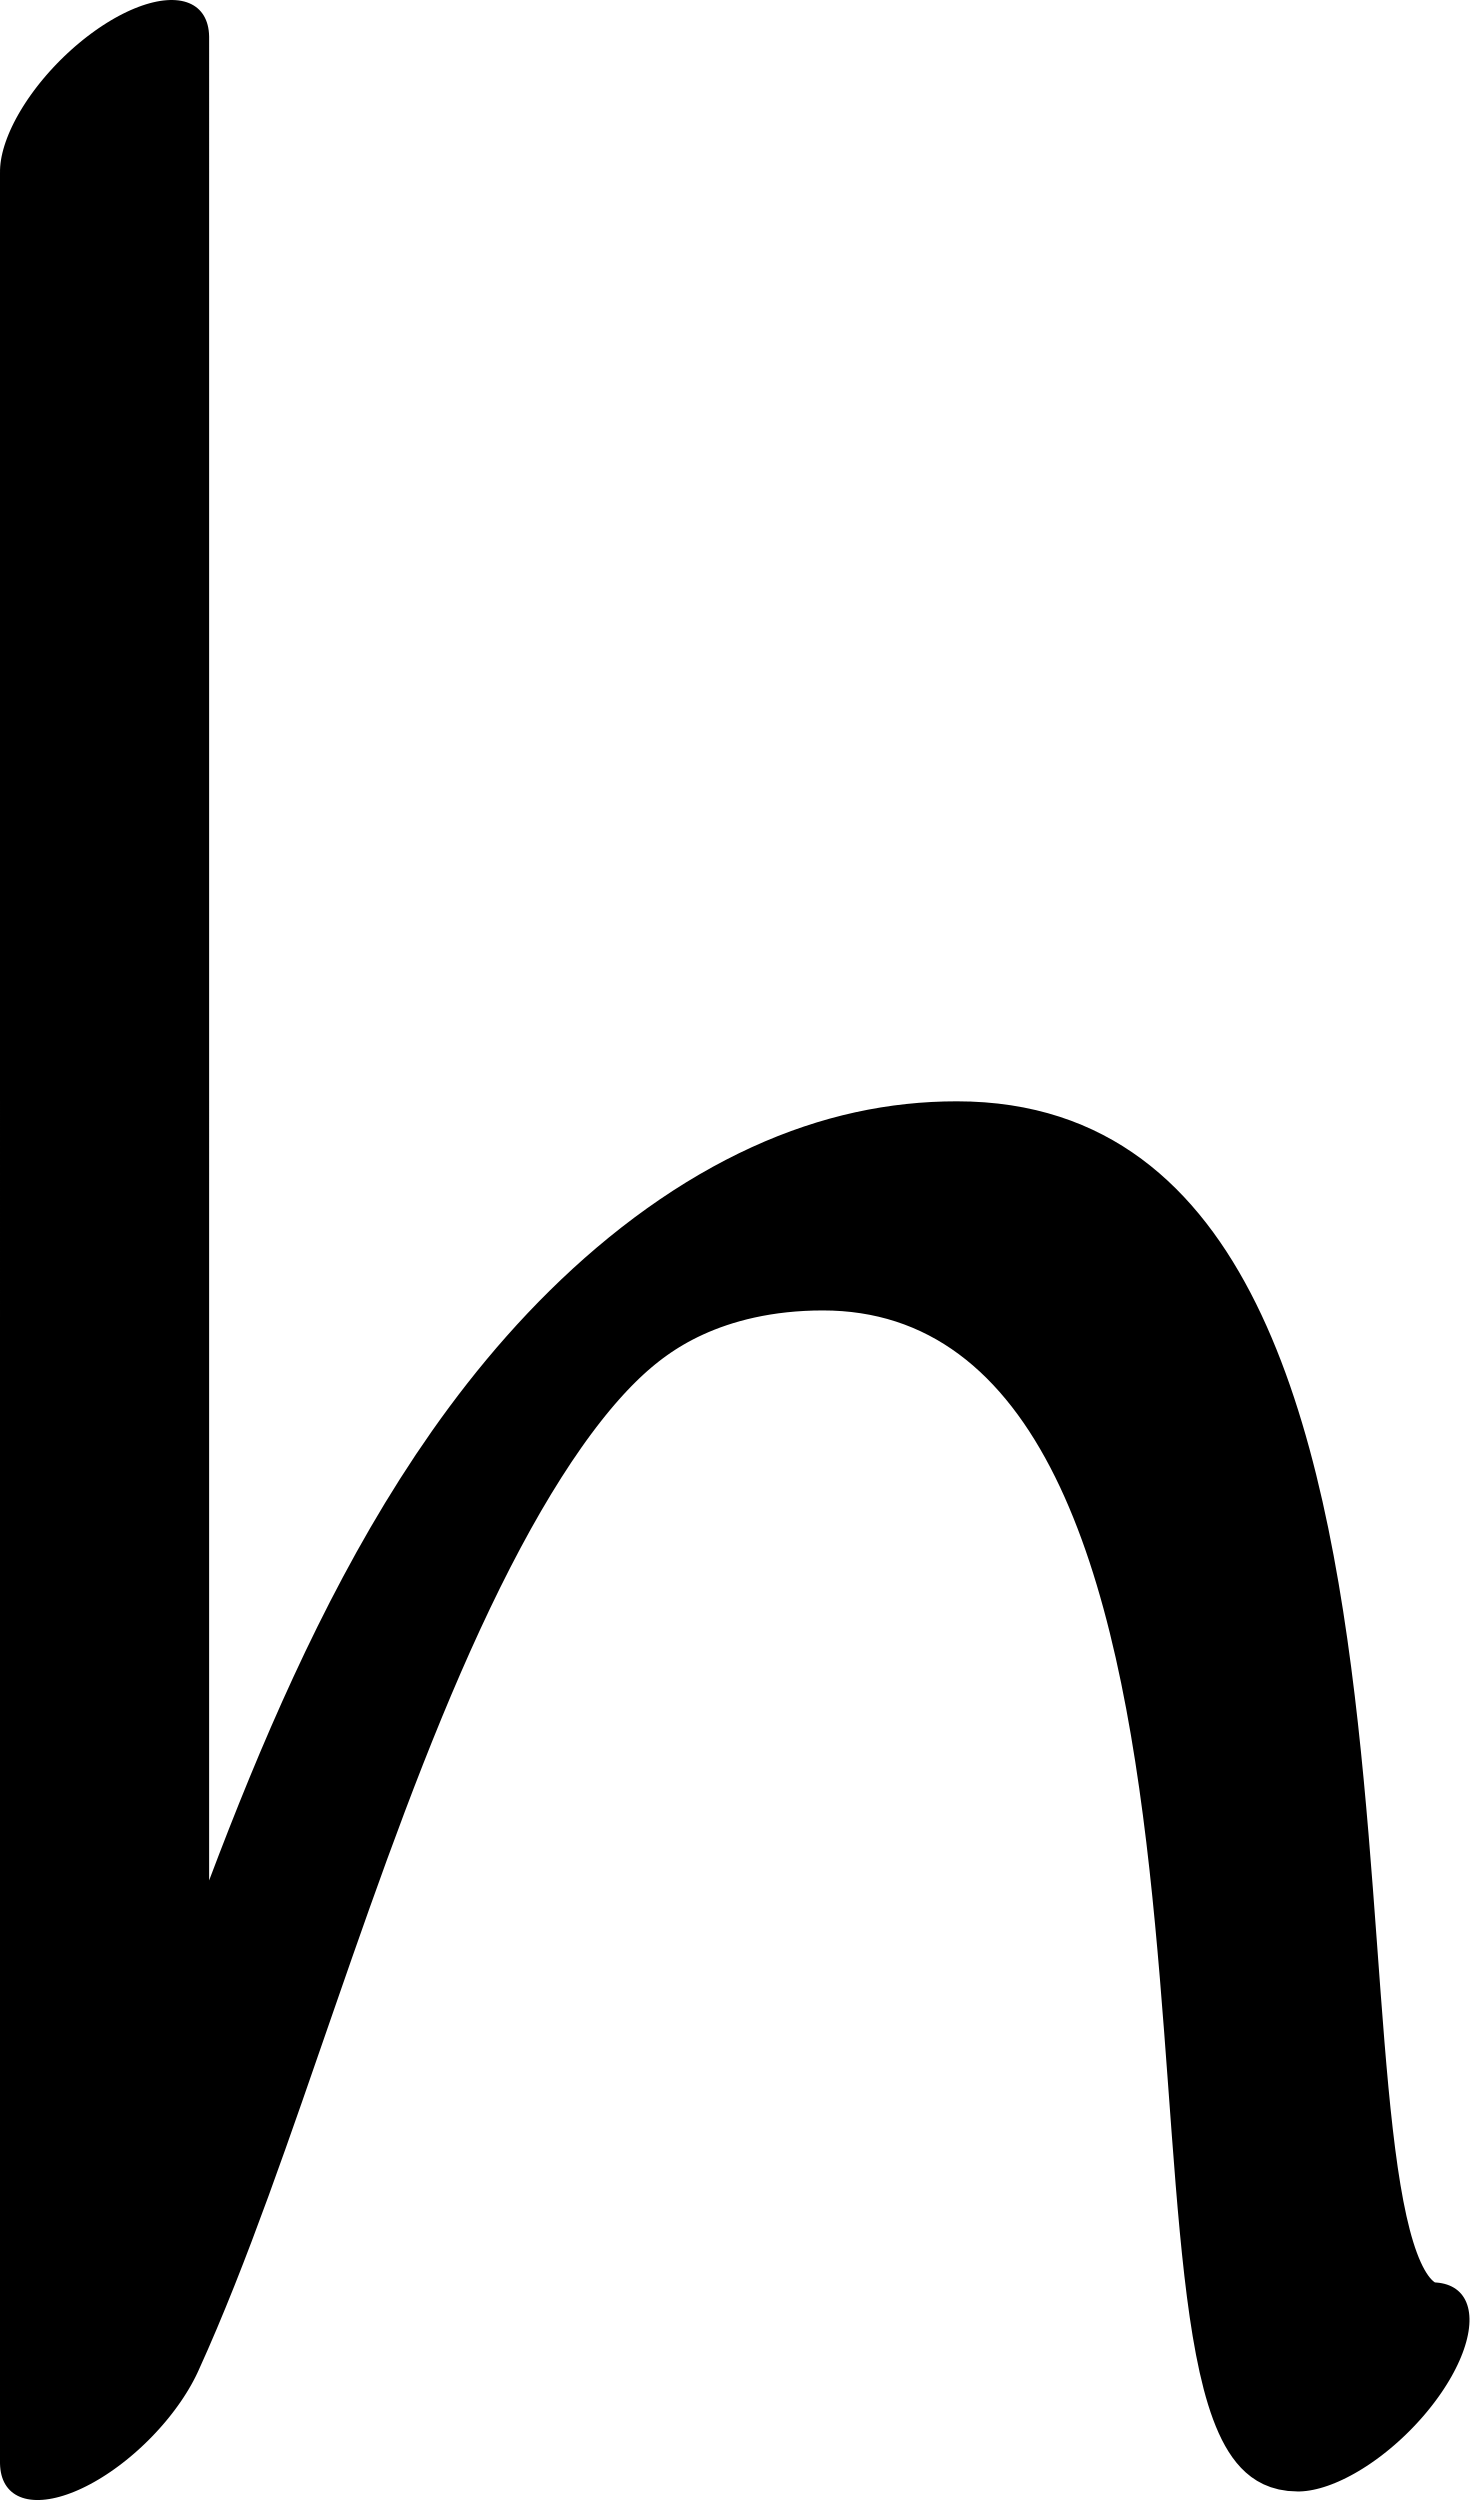
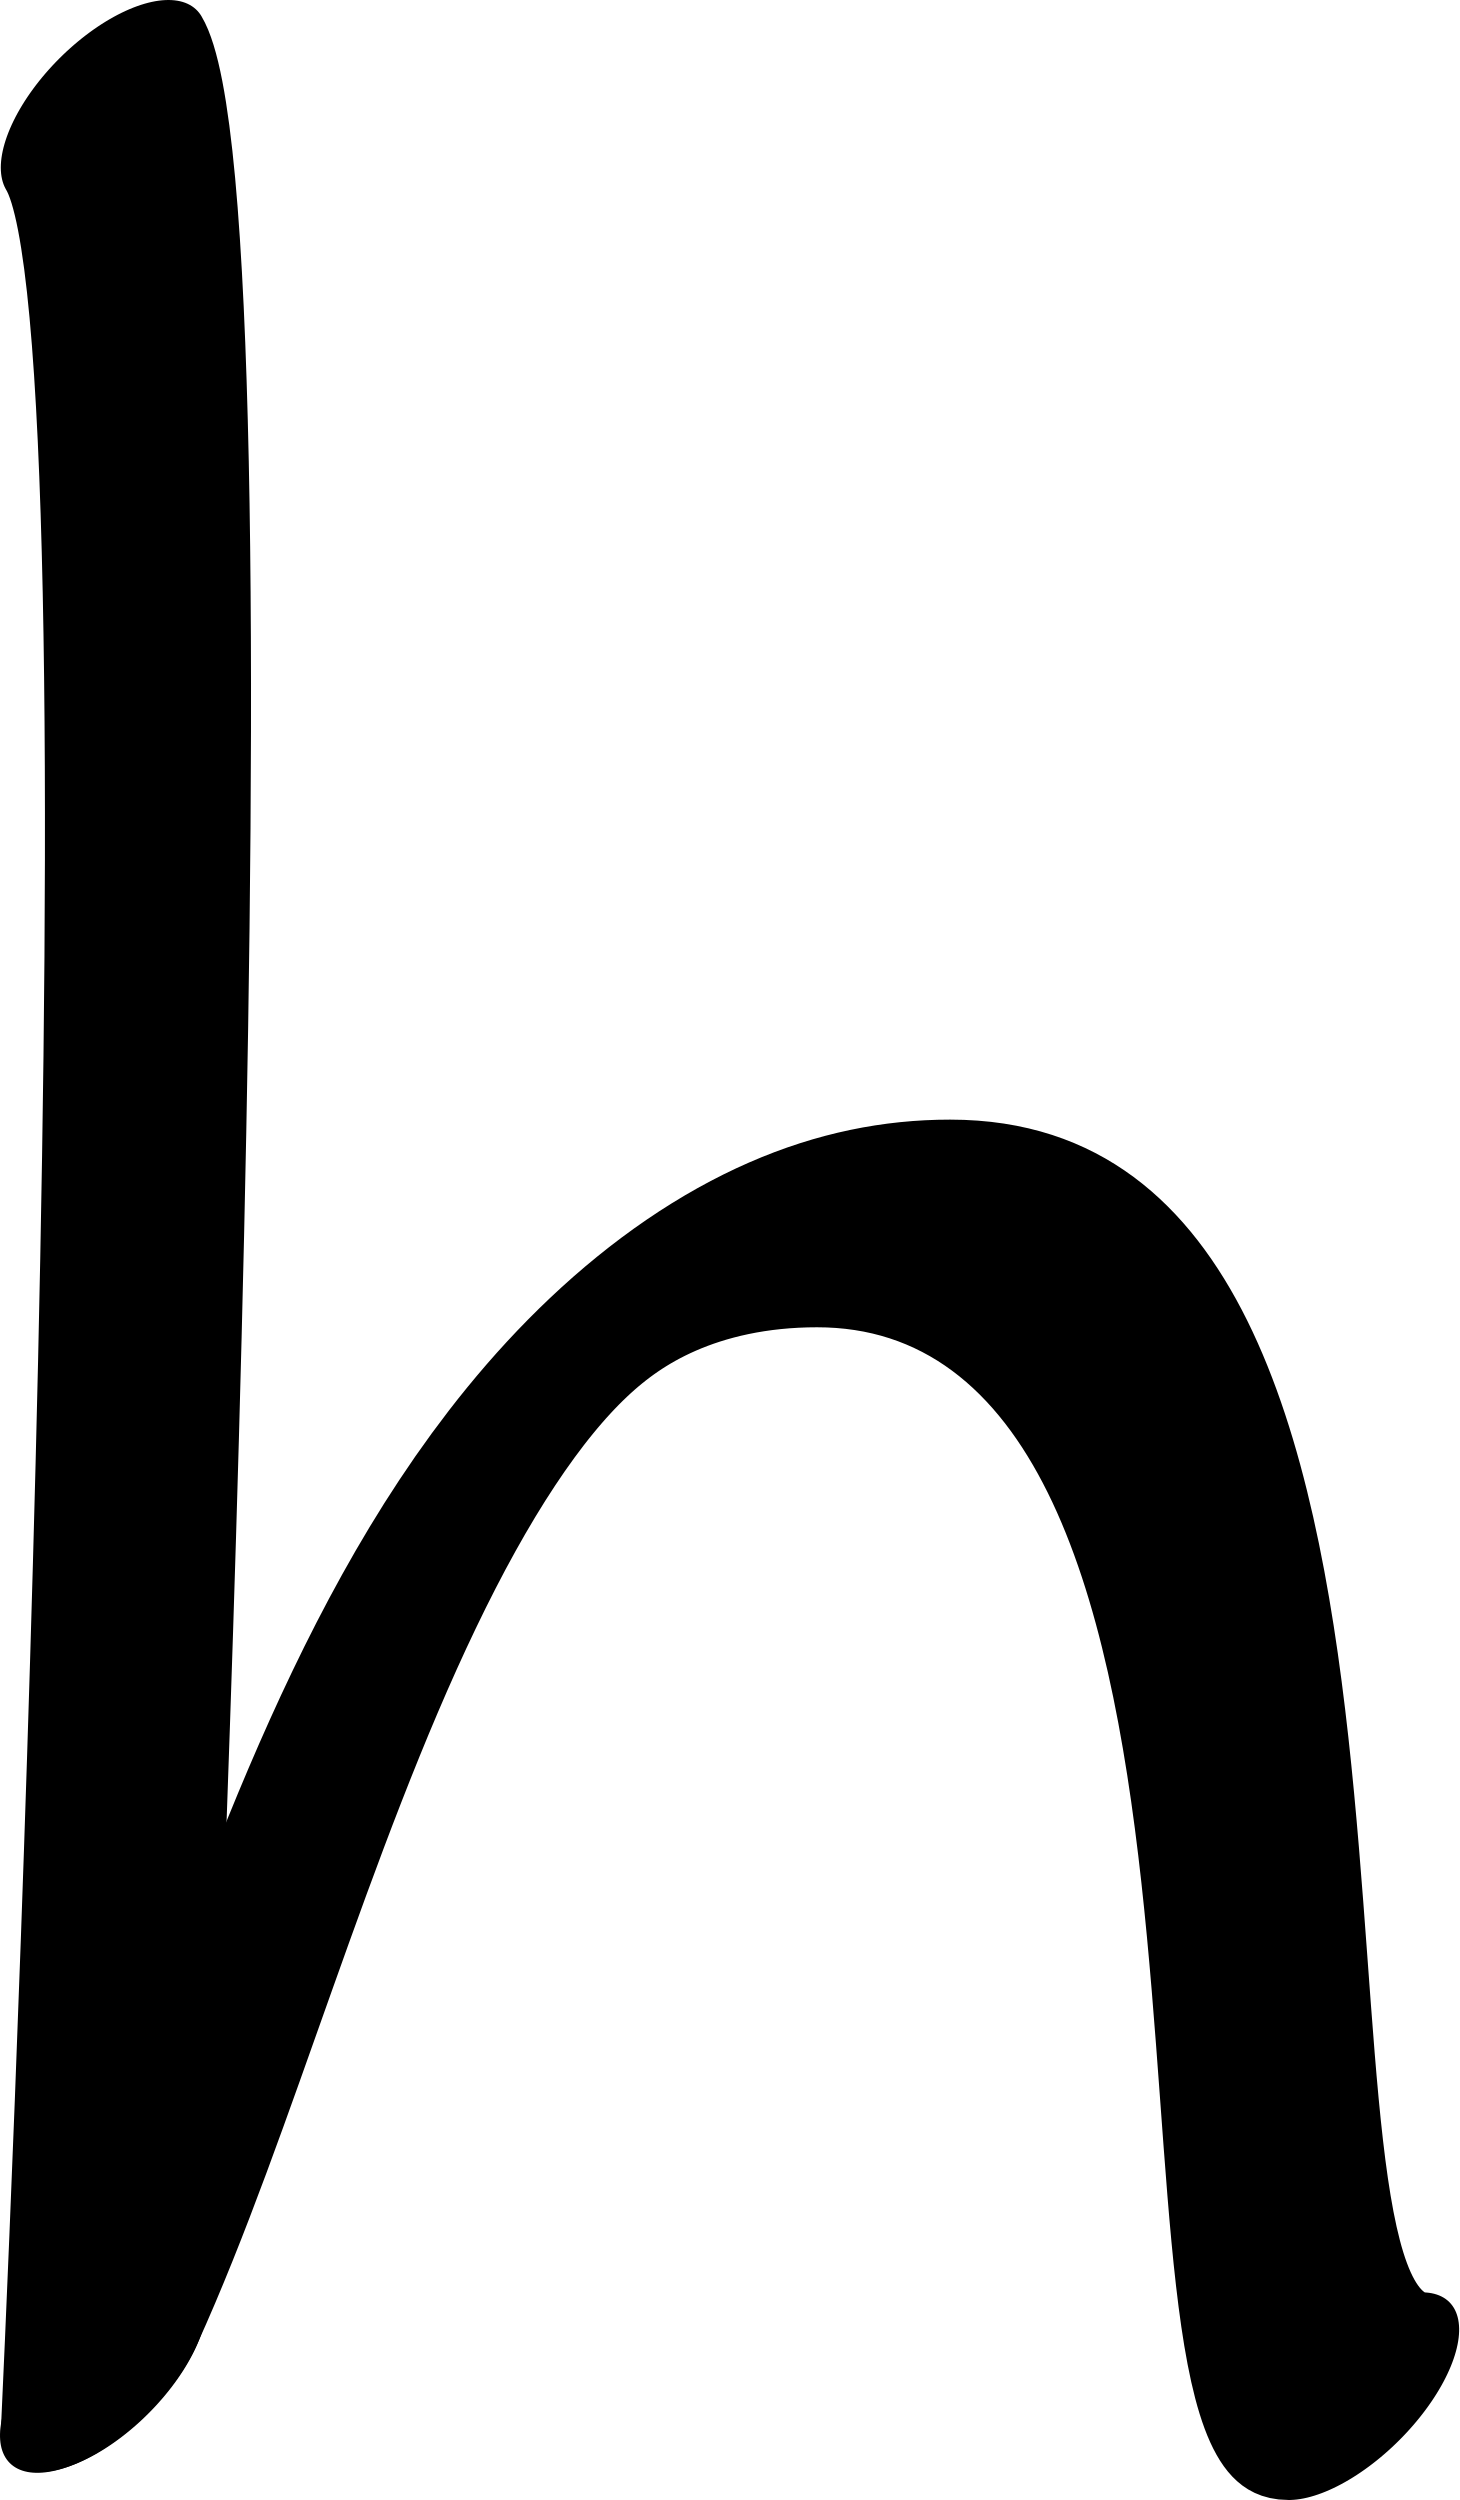
- <svg xmlns="http://www.w3.org/2000/svg" width="521.292" height="886.858" viewBox="0 0 521.292 886.858" version="1.1" id="svg5" xml:space="preserve">
+ <svg xmlns="http://www.w3.org/2000/svg" width="521.292" height="893.146" viewBox="0 0 521.292 893.146" version="1.1" id="svg5" xml:space="preserve">
  <defs id="defs2" />
-   <g style="display:inline" id="g236" transform="translate(-243.5367,-316.2278)">
+   <g style="display:inline" id="g236" transform="translate(-243.5367,-306.9168)">
    <g id="g1434" transform="matrix(0.3463546,0.3463546,-0.7403001,0.7403001,922.5467,3.556847)">
-       <path style="fill:none;stroke:#000000;stroke-width:90.768;stroke-linecap:round;stroke-linejoin:round;stroke-dasharray:none" d="M -421.752,669.782 751.44,1218.67 C 641.465,1081.256 301.968,858.923 544.388,745.504 806.982,622.648 1302.398,956.803 1392.505,914.645" id="path1431" />
+       <path style="fill:none;stroke:#000000;stroke-width:90.768;stroke-linecap:round;stroke-linejoin:round;stroke-dasharray:none" d="M 733.046,1210.064 C 623.071,1072.65 301.968,858.923 544.388,745.504 806.982,622.648 1302.398,956.803 1392.505,914.645" id="path1431" />
+     </g>
+     <g id="use1269" transform="matrix(0.3473013,0.3473013,-0.7245483,0.7245483,1016.599,-39.03552)" style="display:inline">
+       <path style="display:inline;fill:none;stroke:#000000;stroke-width:91.625;stroke-linecap:round;stroke-linejoin:round" d="M -508.5,772.018 C -372.135,788.391 656.963,1330.667 656.963,1330.667" id="path3440" />
    </g>
  </g>
</svg>
